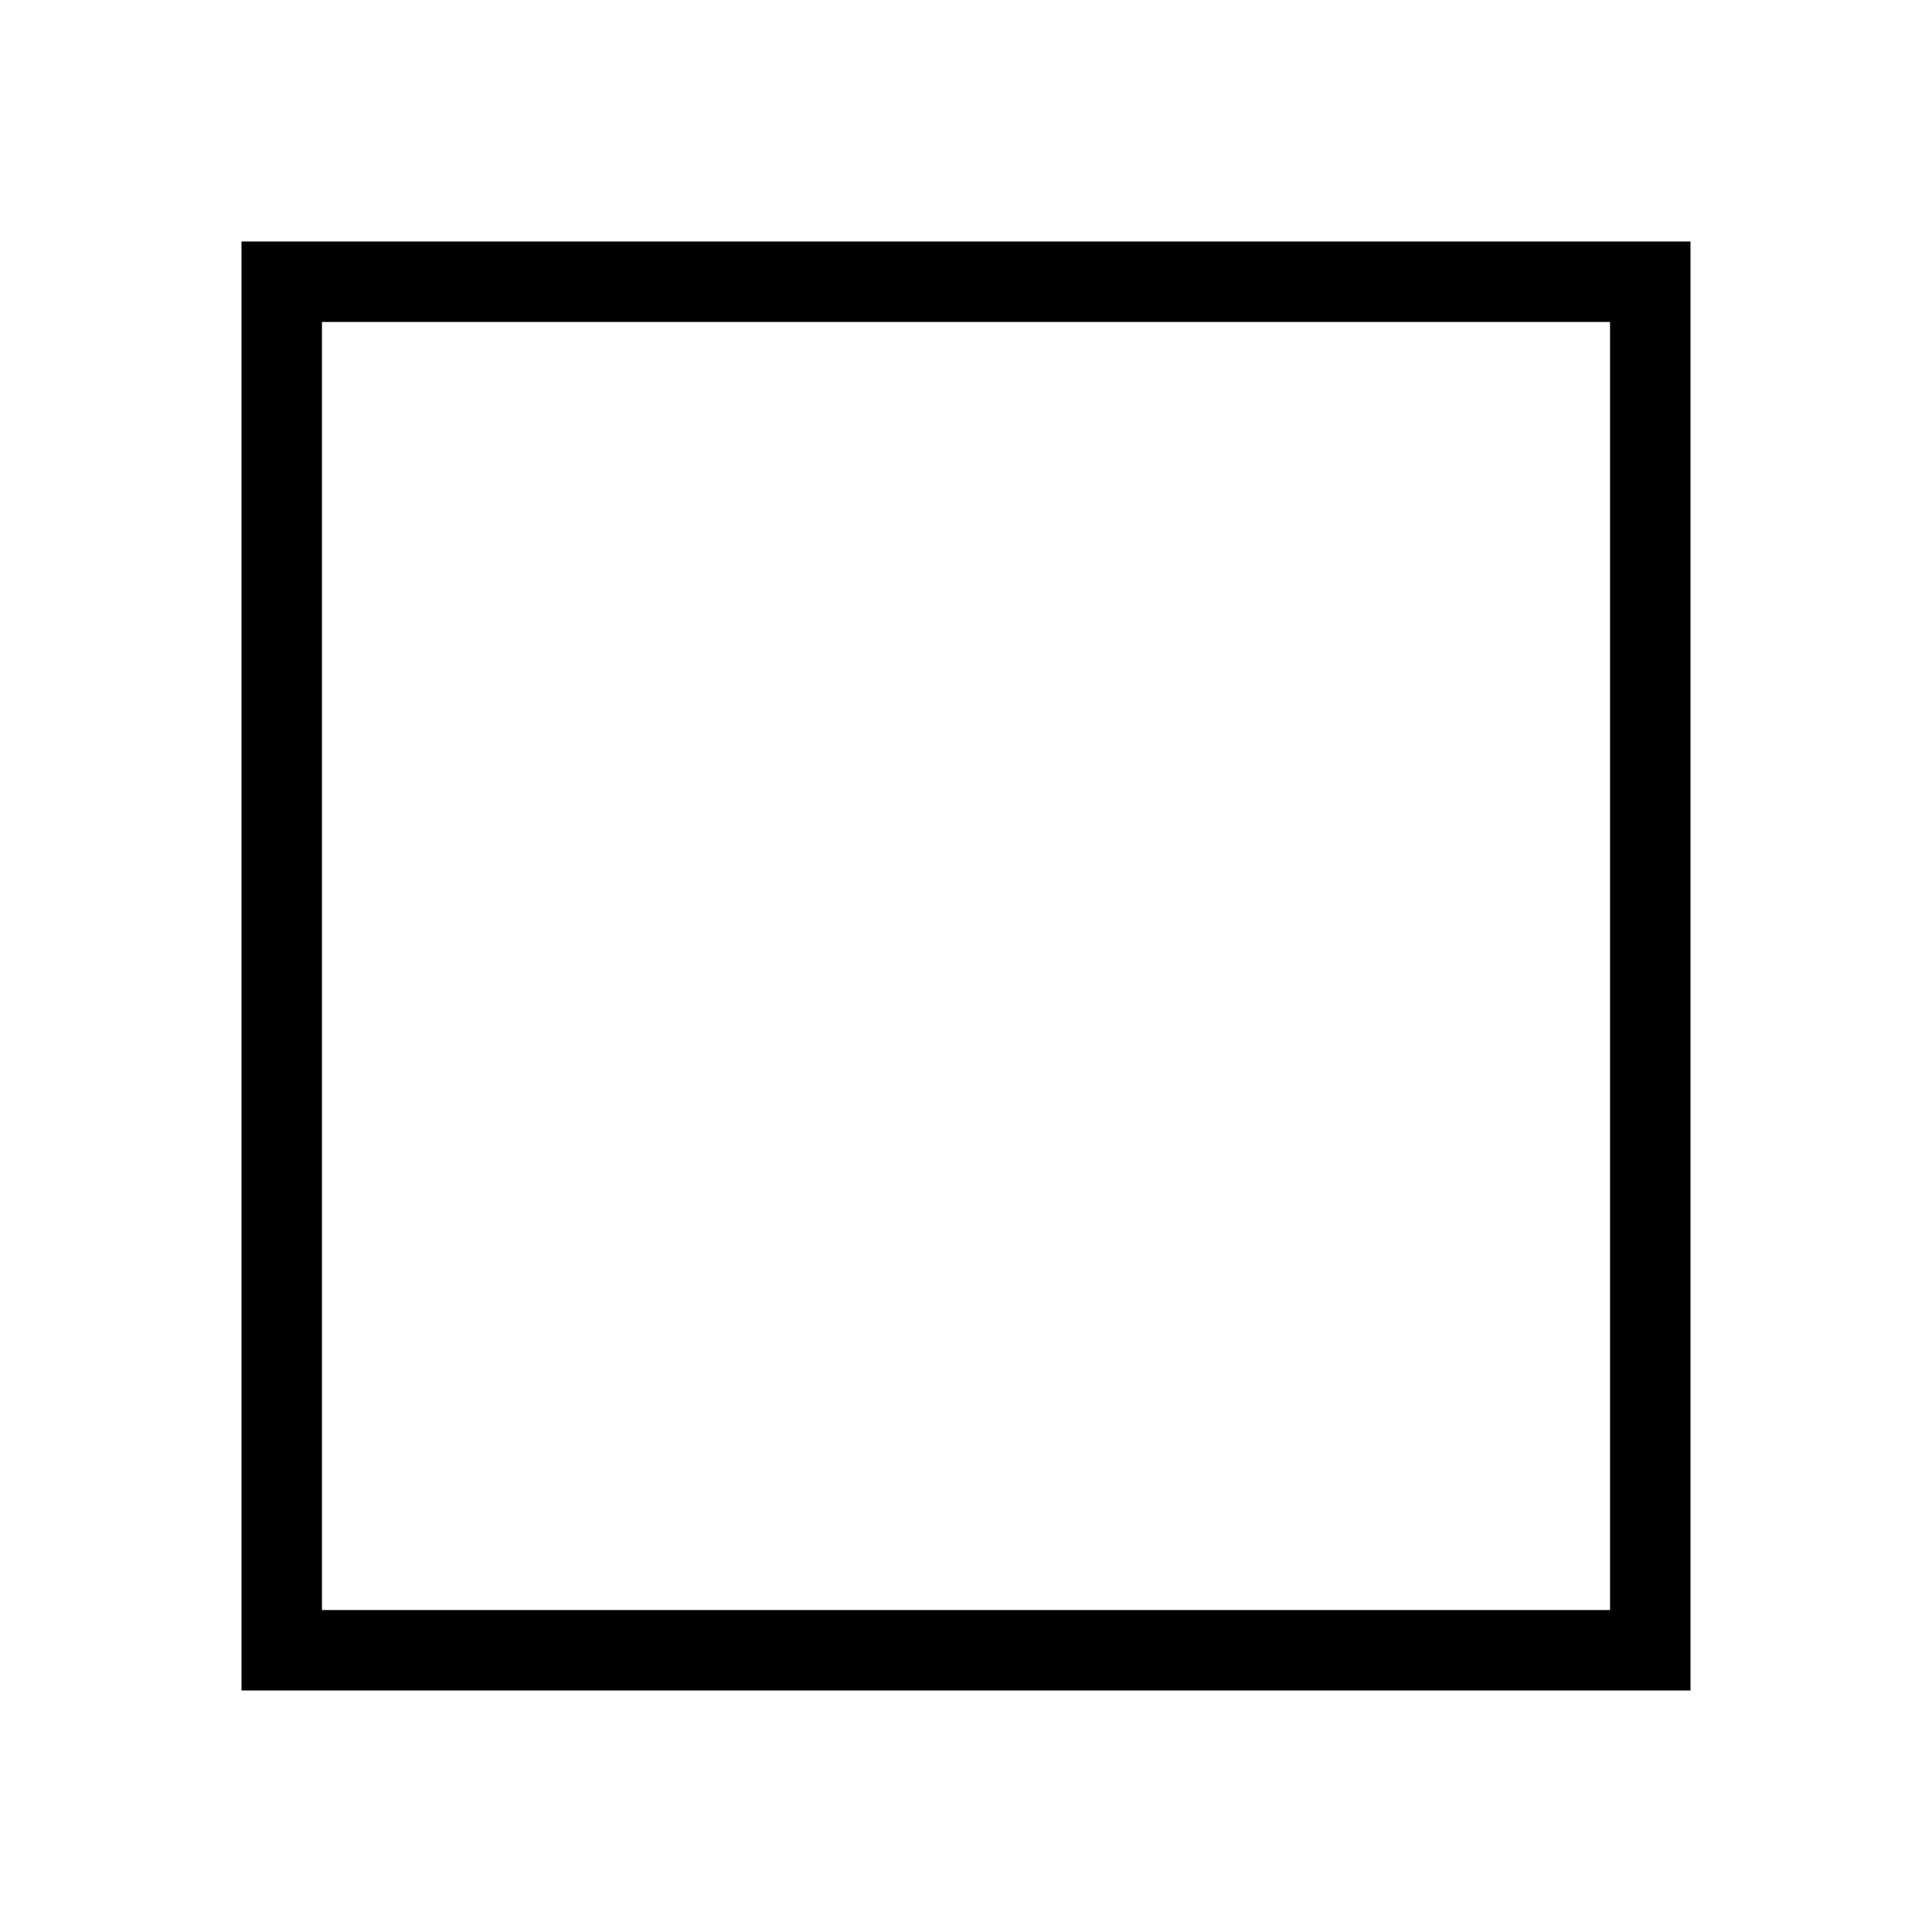
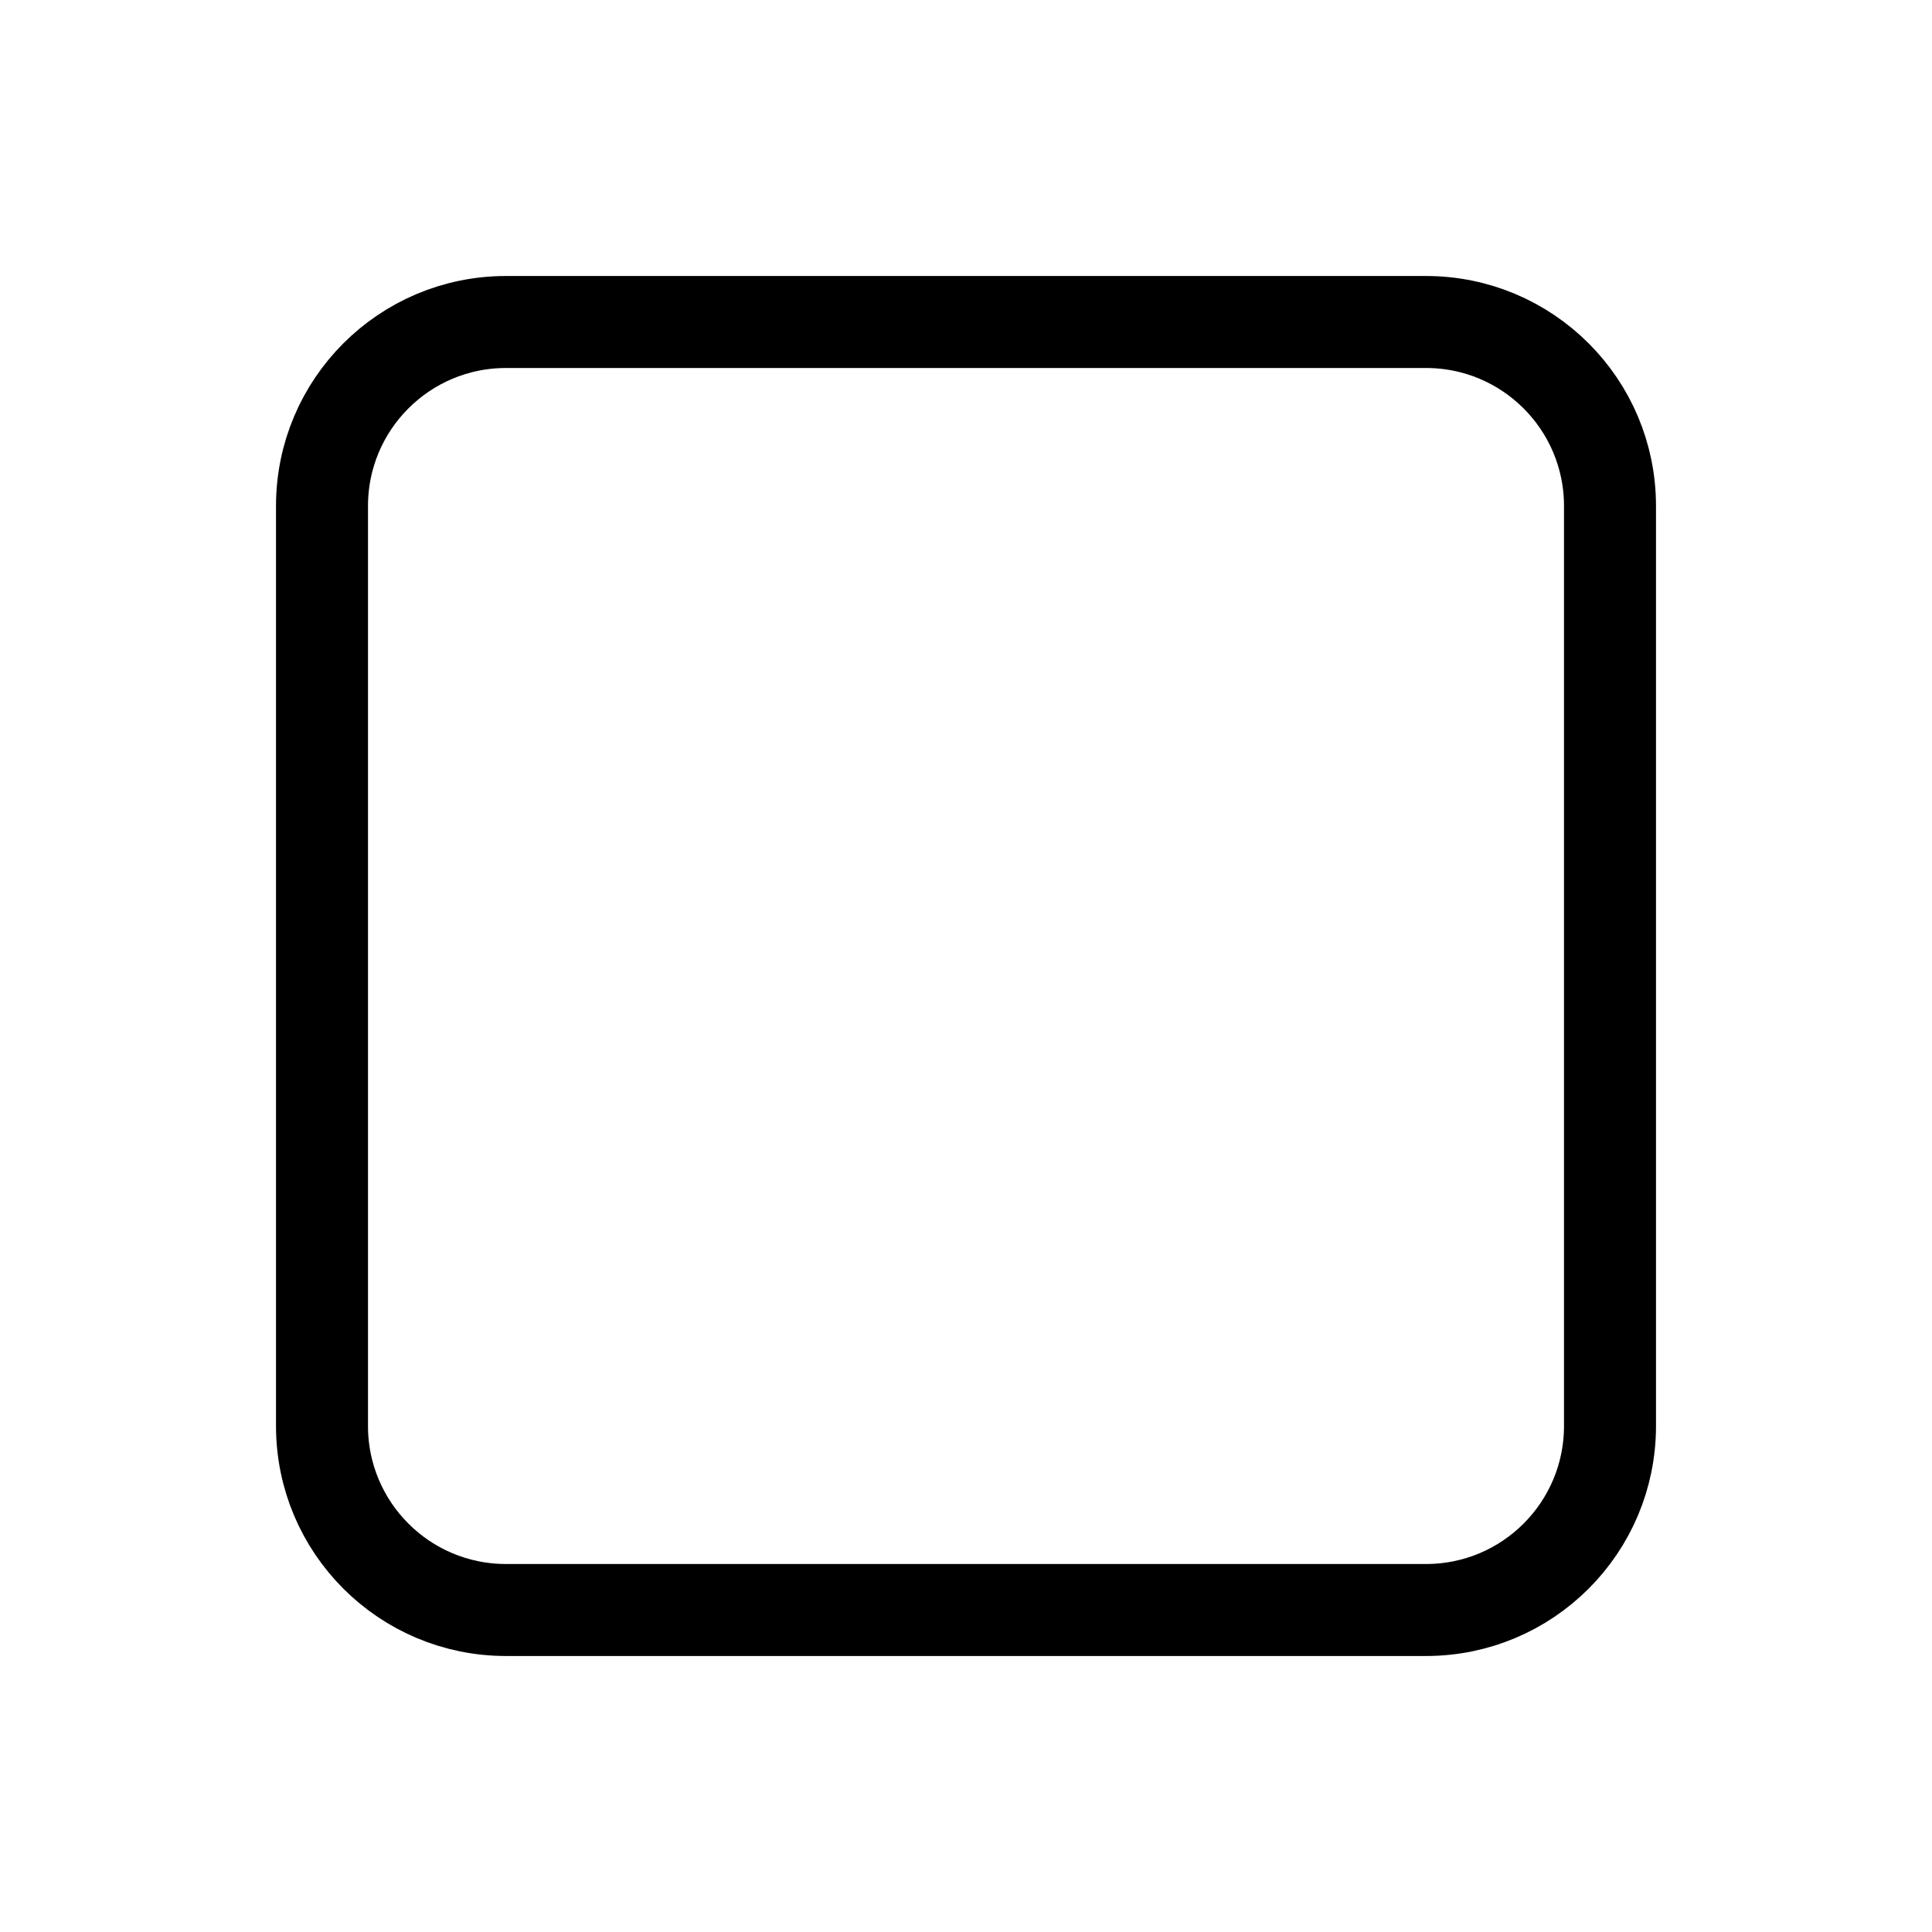
- <svg xmlns="http://www.w3.org/2000/svg" width="128" height="128" viewBox="0 0 512 512" version="1.1">
-   <g id="Page-1" stroke="none" stroke-width="1" fill="none" fill-rule="evenodd">
-     <g id="drop" fill="#000000" transform="translate(64, 64)">
-       <path d="M384,1.42108547e-14 L384,384 L1.42108547e-14,384 L1.42108547e-14,1.42108547e-14 L384,1.42108547e-14 Z M362.667,21.333 L21.333,21.333 L21.333,362.667 L362.667,362.667 L362.667,21.333 Z" id="Combined-Shape">
- 
- </path>
-     </g>
-   </g>
+ <svg xmlns="http://www.w3.org/2000/svg" width="128" height="128" viewBox="0 0 21 21">
+   <path d="m2.5.5h10c1.105 0 2 .895 2 2v10c0 1.105-.895 2-2 2h-10c-1.105 0-2-.895-2-2v-10c0-1.105.895-2 2-2z" fill="none" stroke="#000000" stroke-linecap="round" stroke-linejoin="round" transform="translate(3 3)" />
</svg>
